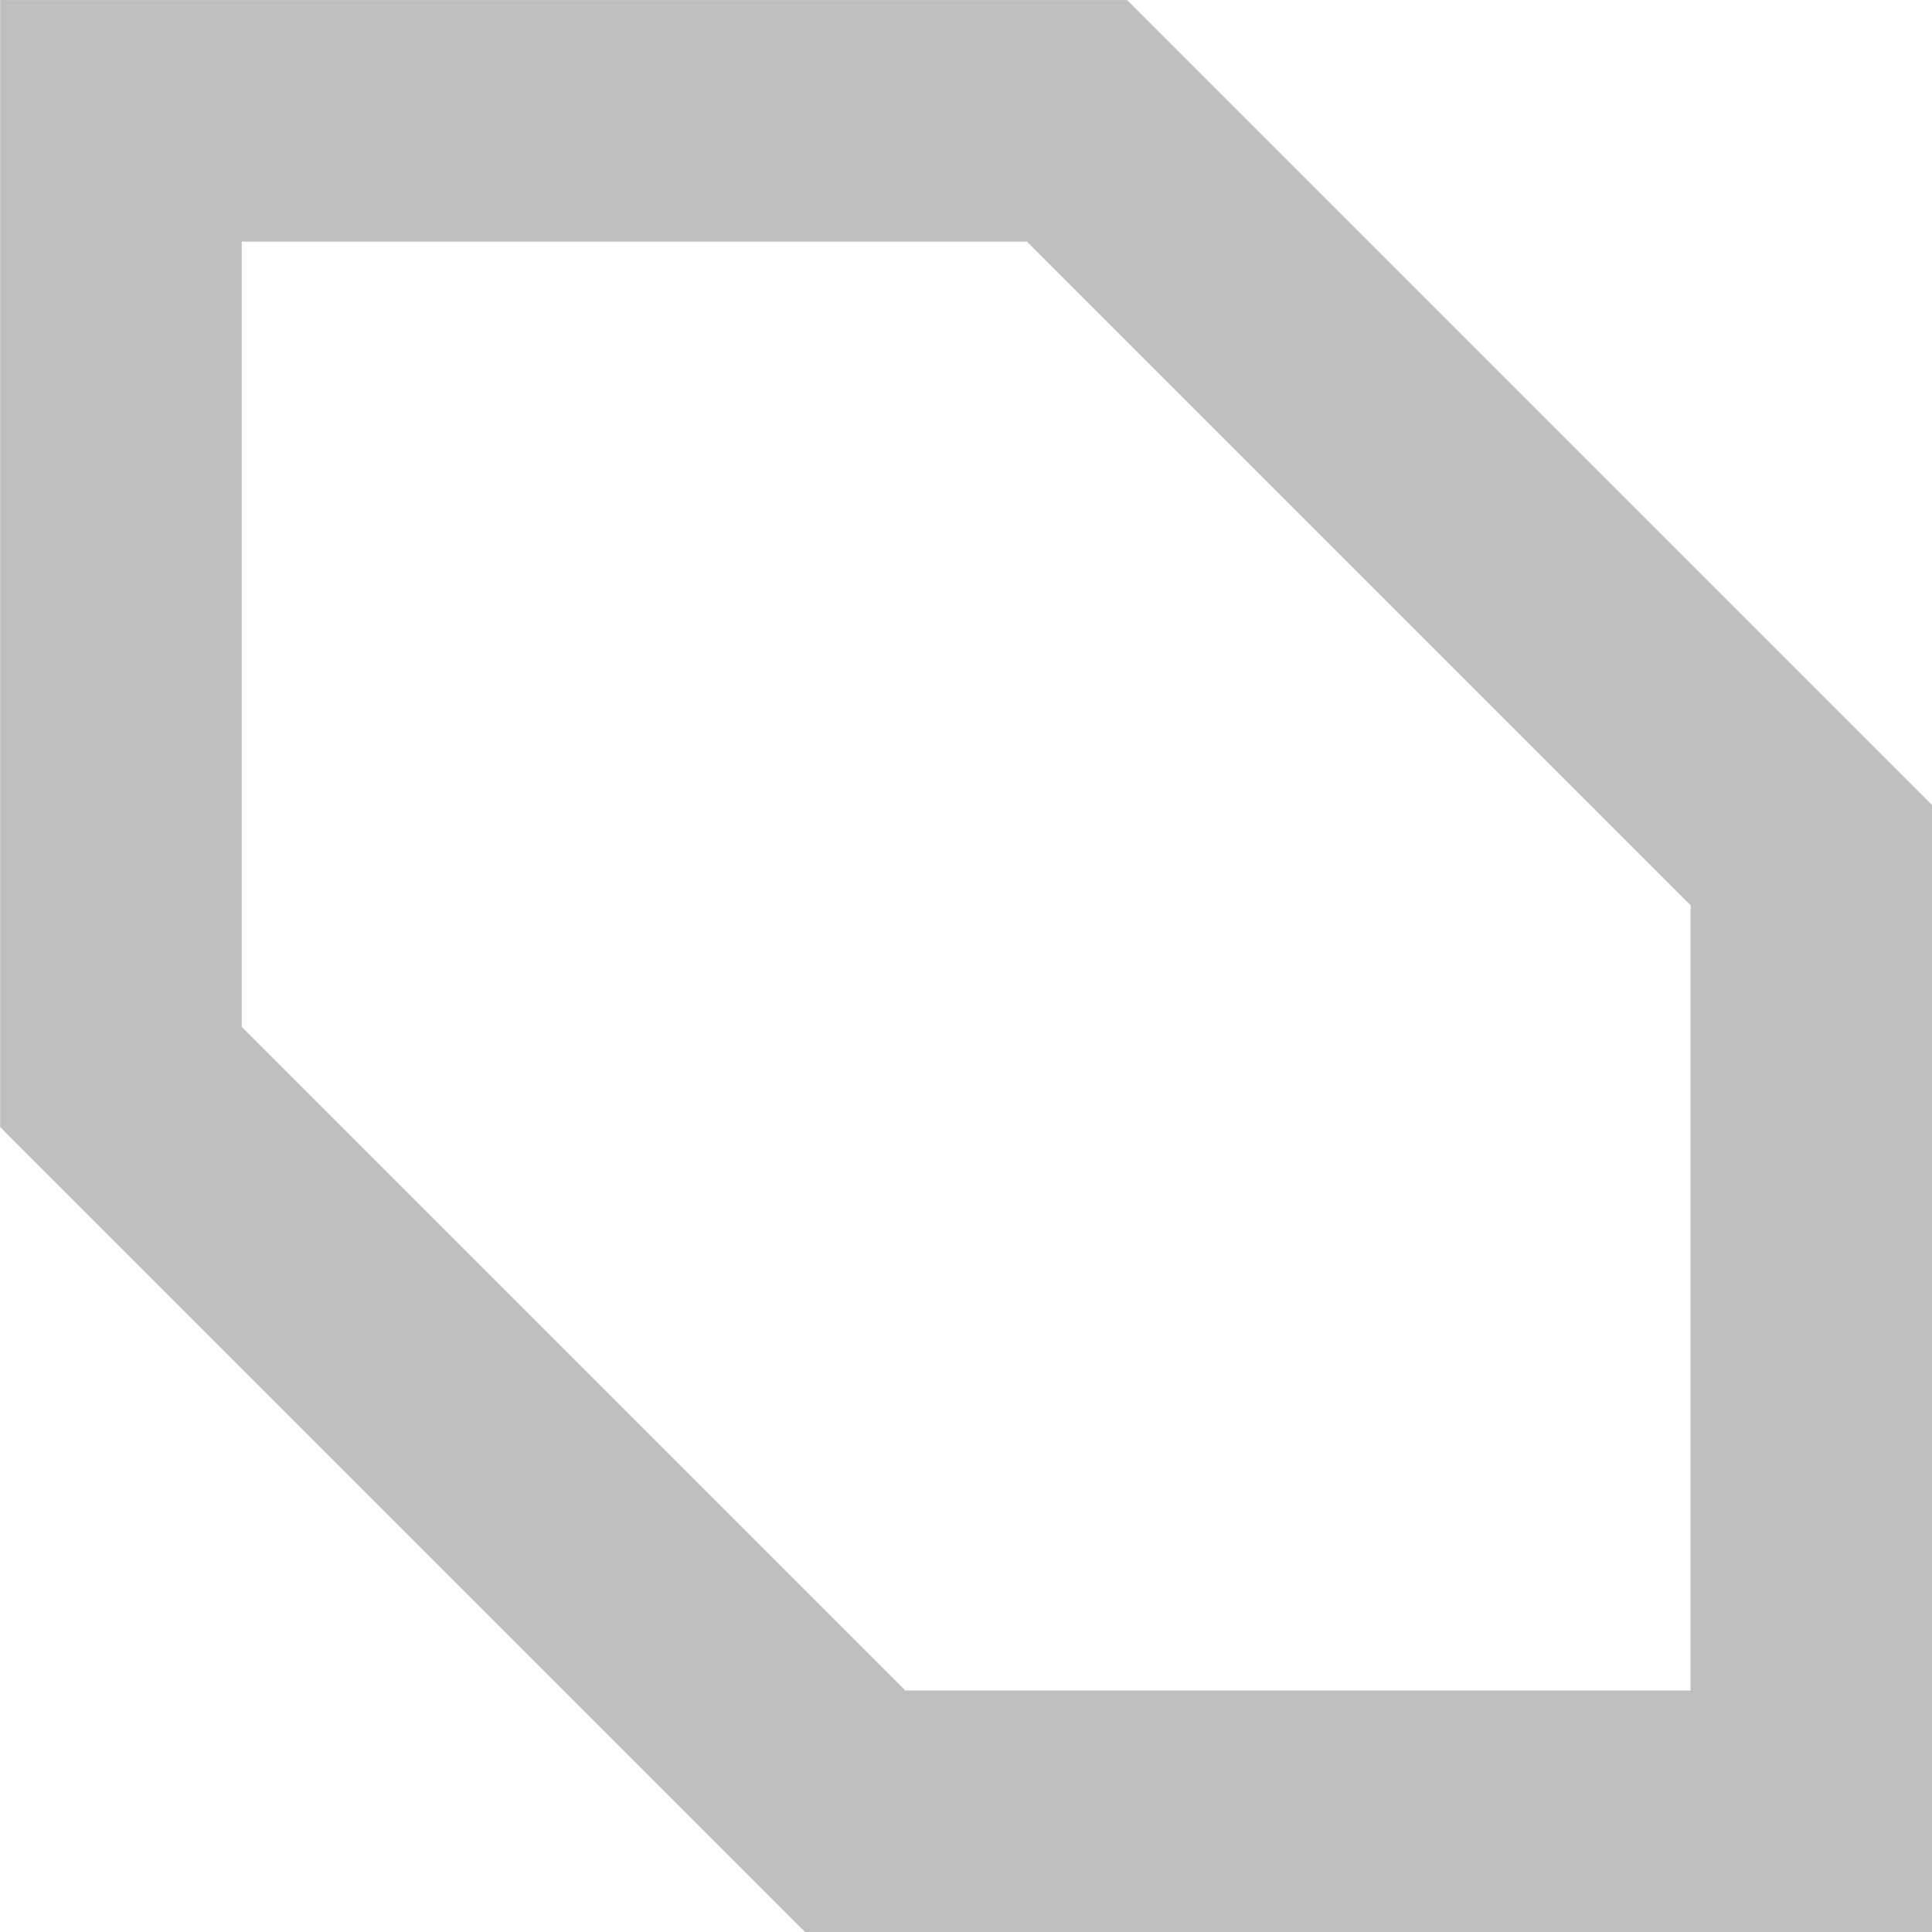
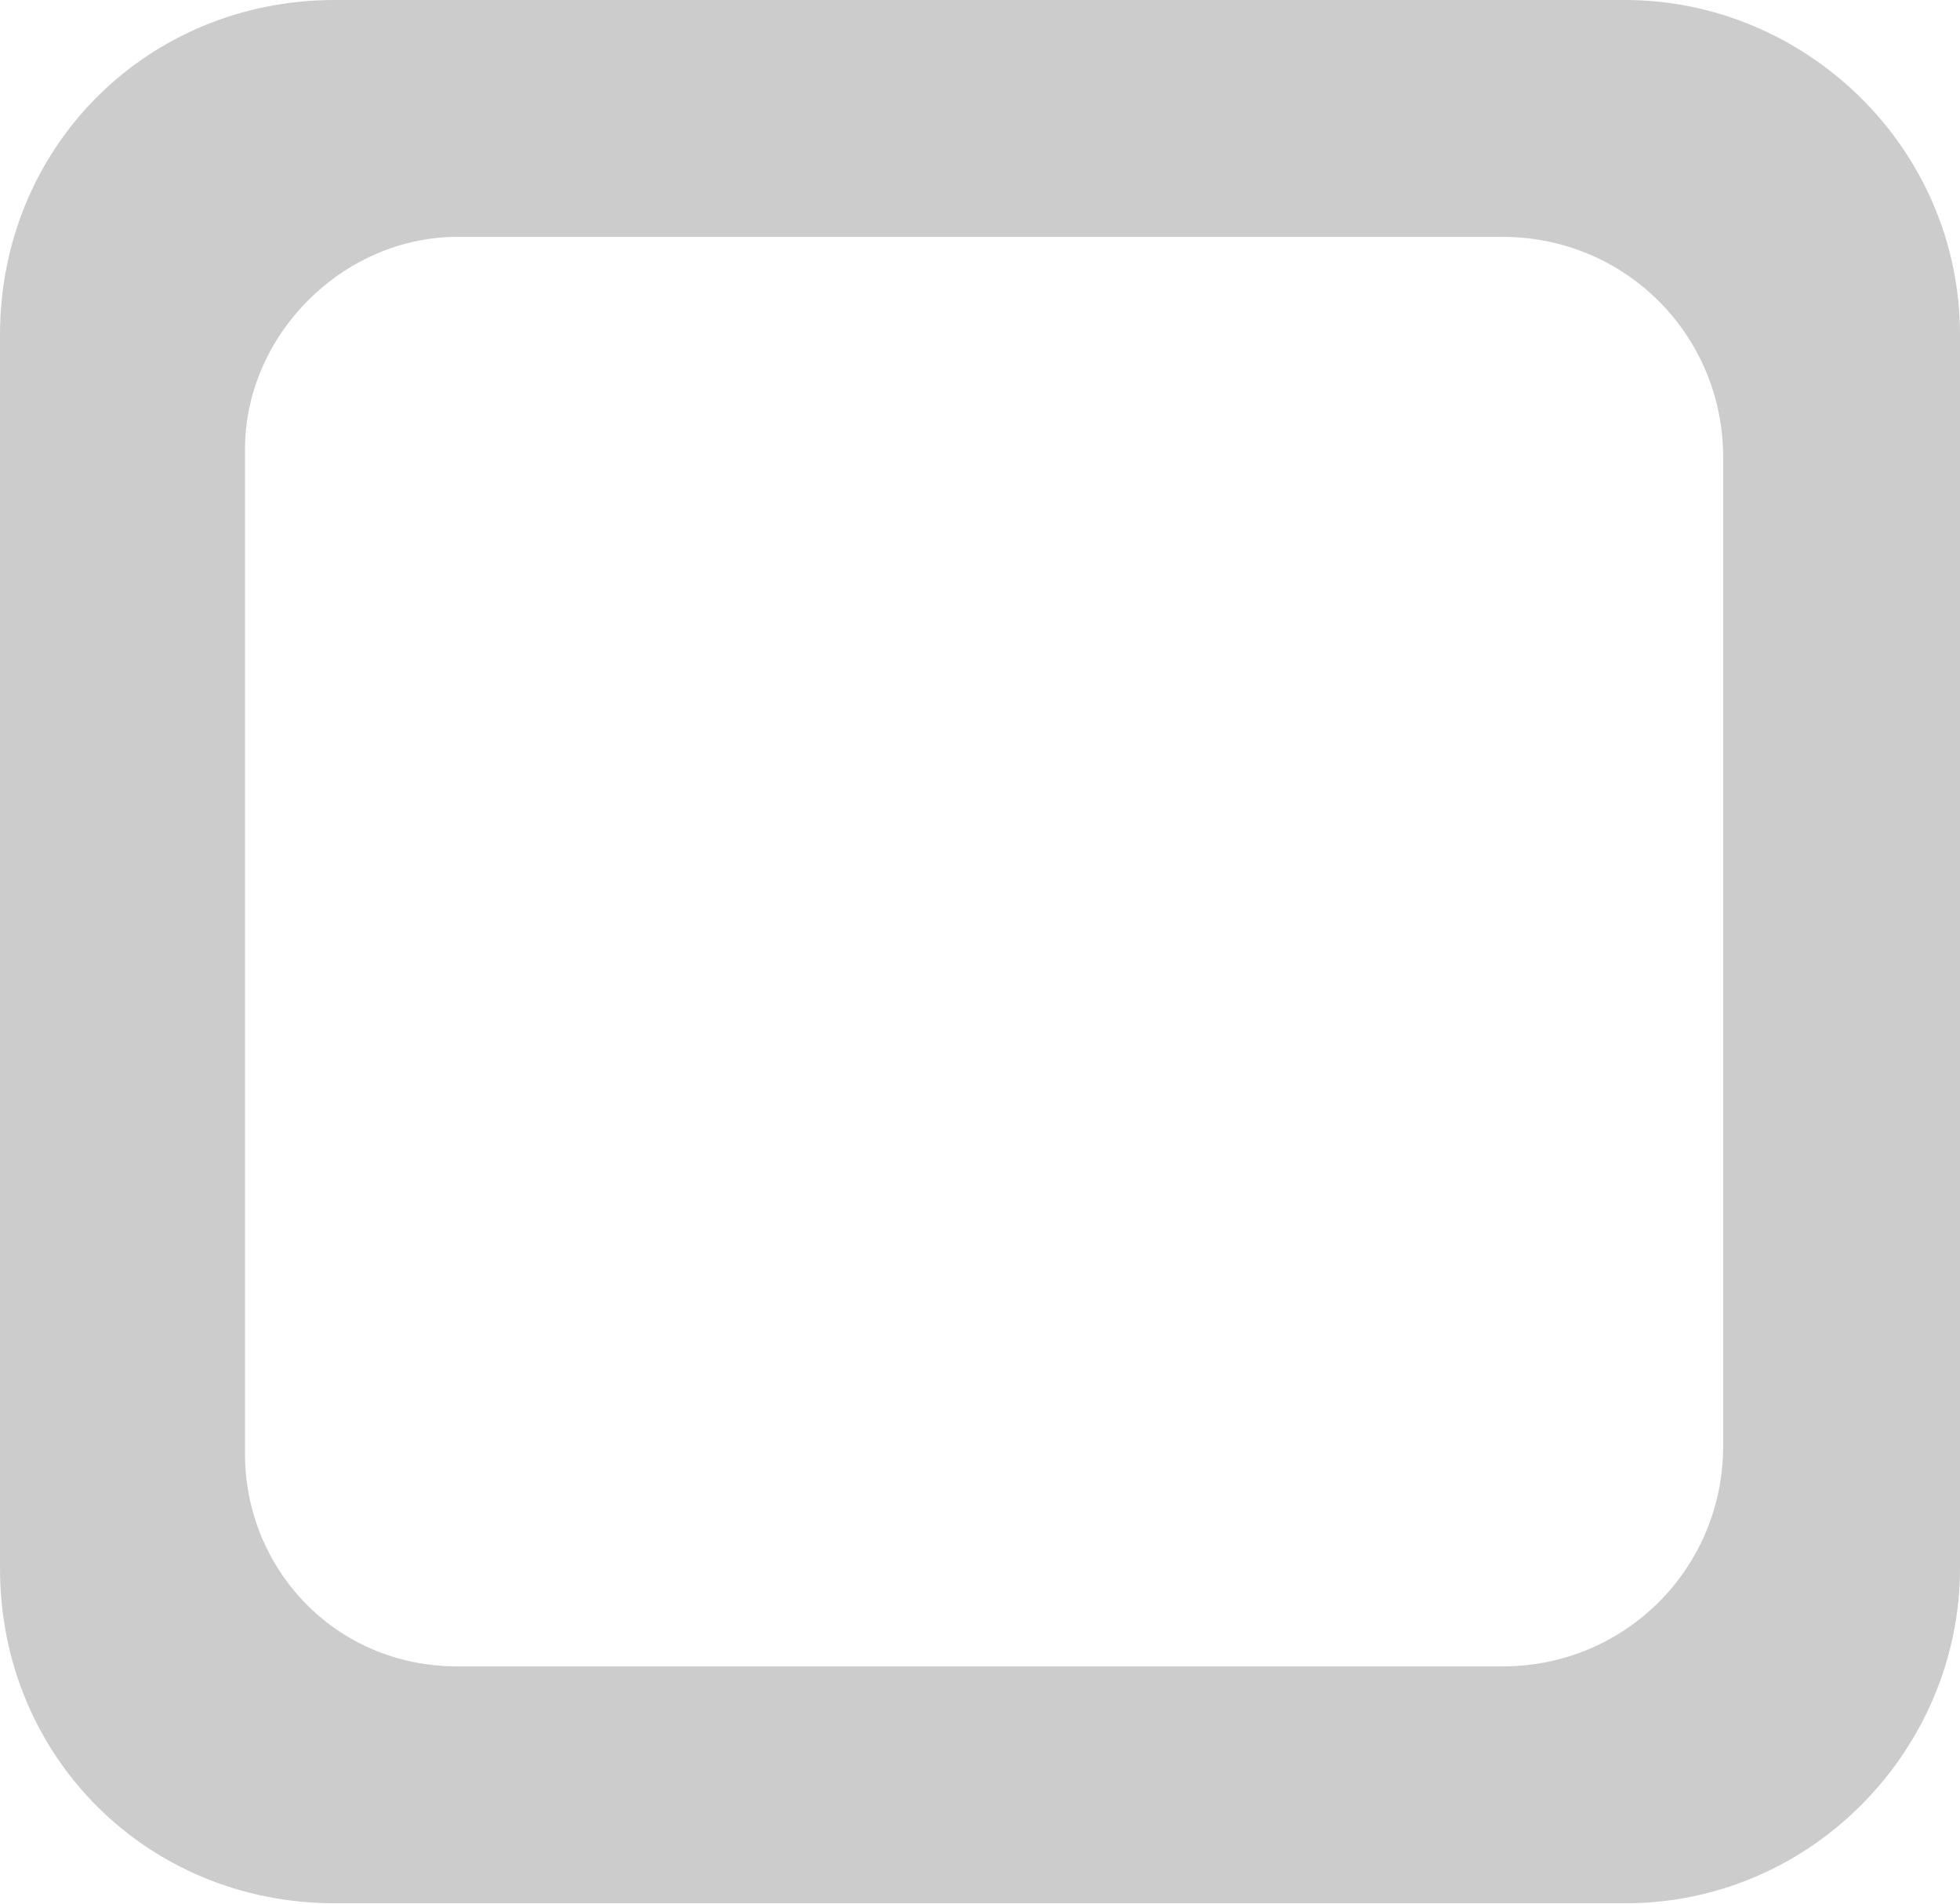
- <svg xmlns="http://www.w3.org/2000/svg" width="24" height="24" viewBox="0 0 6.35 6.35" version="1.1" id="svg1055">
-   <defs id="defs1049" />
-   <g id="layer1" transform="translate(-79.8485,-133.9388)">
-     <path id="rect1684" style="opacity:1;fill:#000000;fill-opacity:0.25;fill-rule:nonzero;stroke:none;stroke-width:0.265;stroke-linecap:butt;stroke-linejoin:miter;stroke-miterlimit:4;stroke-dasharray:none;stroke-dashoffset:0;stroke-opacity:0.247;paint-order:normal" d="m 83.553,133.939 2.646,2.646 v 3.704 h -3.704 l -2.646,-2.646 v -3.704 z m -2.91,3.375 2.181,2.181 2.581,0 v -2.581 l -2.181,-2.181 -2.581,0 z" />
+ <svg xmlns="http://www.w3.org/2000/svg" version="1.1" viewBox="0 0 24 23.3">
+   <defs>
+     <style>
+       .cls-1 {
+         fill-opacity: .2;
+       }
+     </style>
+   </defs>
+   <g>
+     <g id="svg1055">
+       <path id="rect1684" class="cls-1" d="M14,0h5.9c2.2,0,4.1,1.8,4.1,4.1v15.1c0,2.2-1.8,4.1-4.1,4.1H4.1C1.8,23.3,0,21.5,0,19.2V4.1C0,1.8,1.8,0,4.1,0h9.9ZM3,17.8c0,1.4,1.1,2.6,2.6,2.6h12.8c1.5,0,2.7-1.2,2.7-2.7V5.6c0-1.5-1.2-2.7-2.7-2.7H5.6c-1.4,0-2.6,1.2-2.6,2.6v12.3Z" />
+     </g>
  </g>
</svg>
